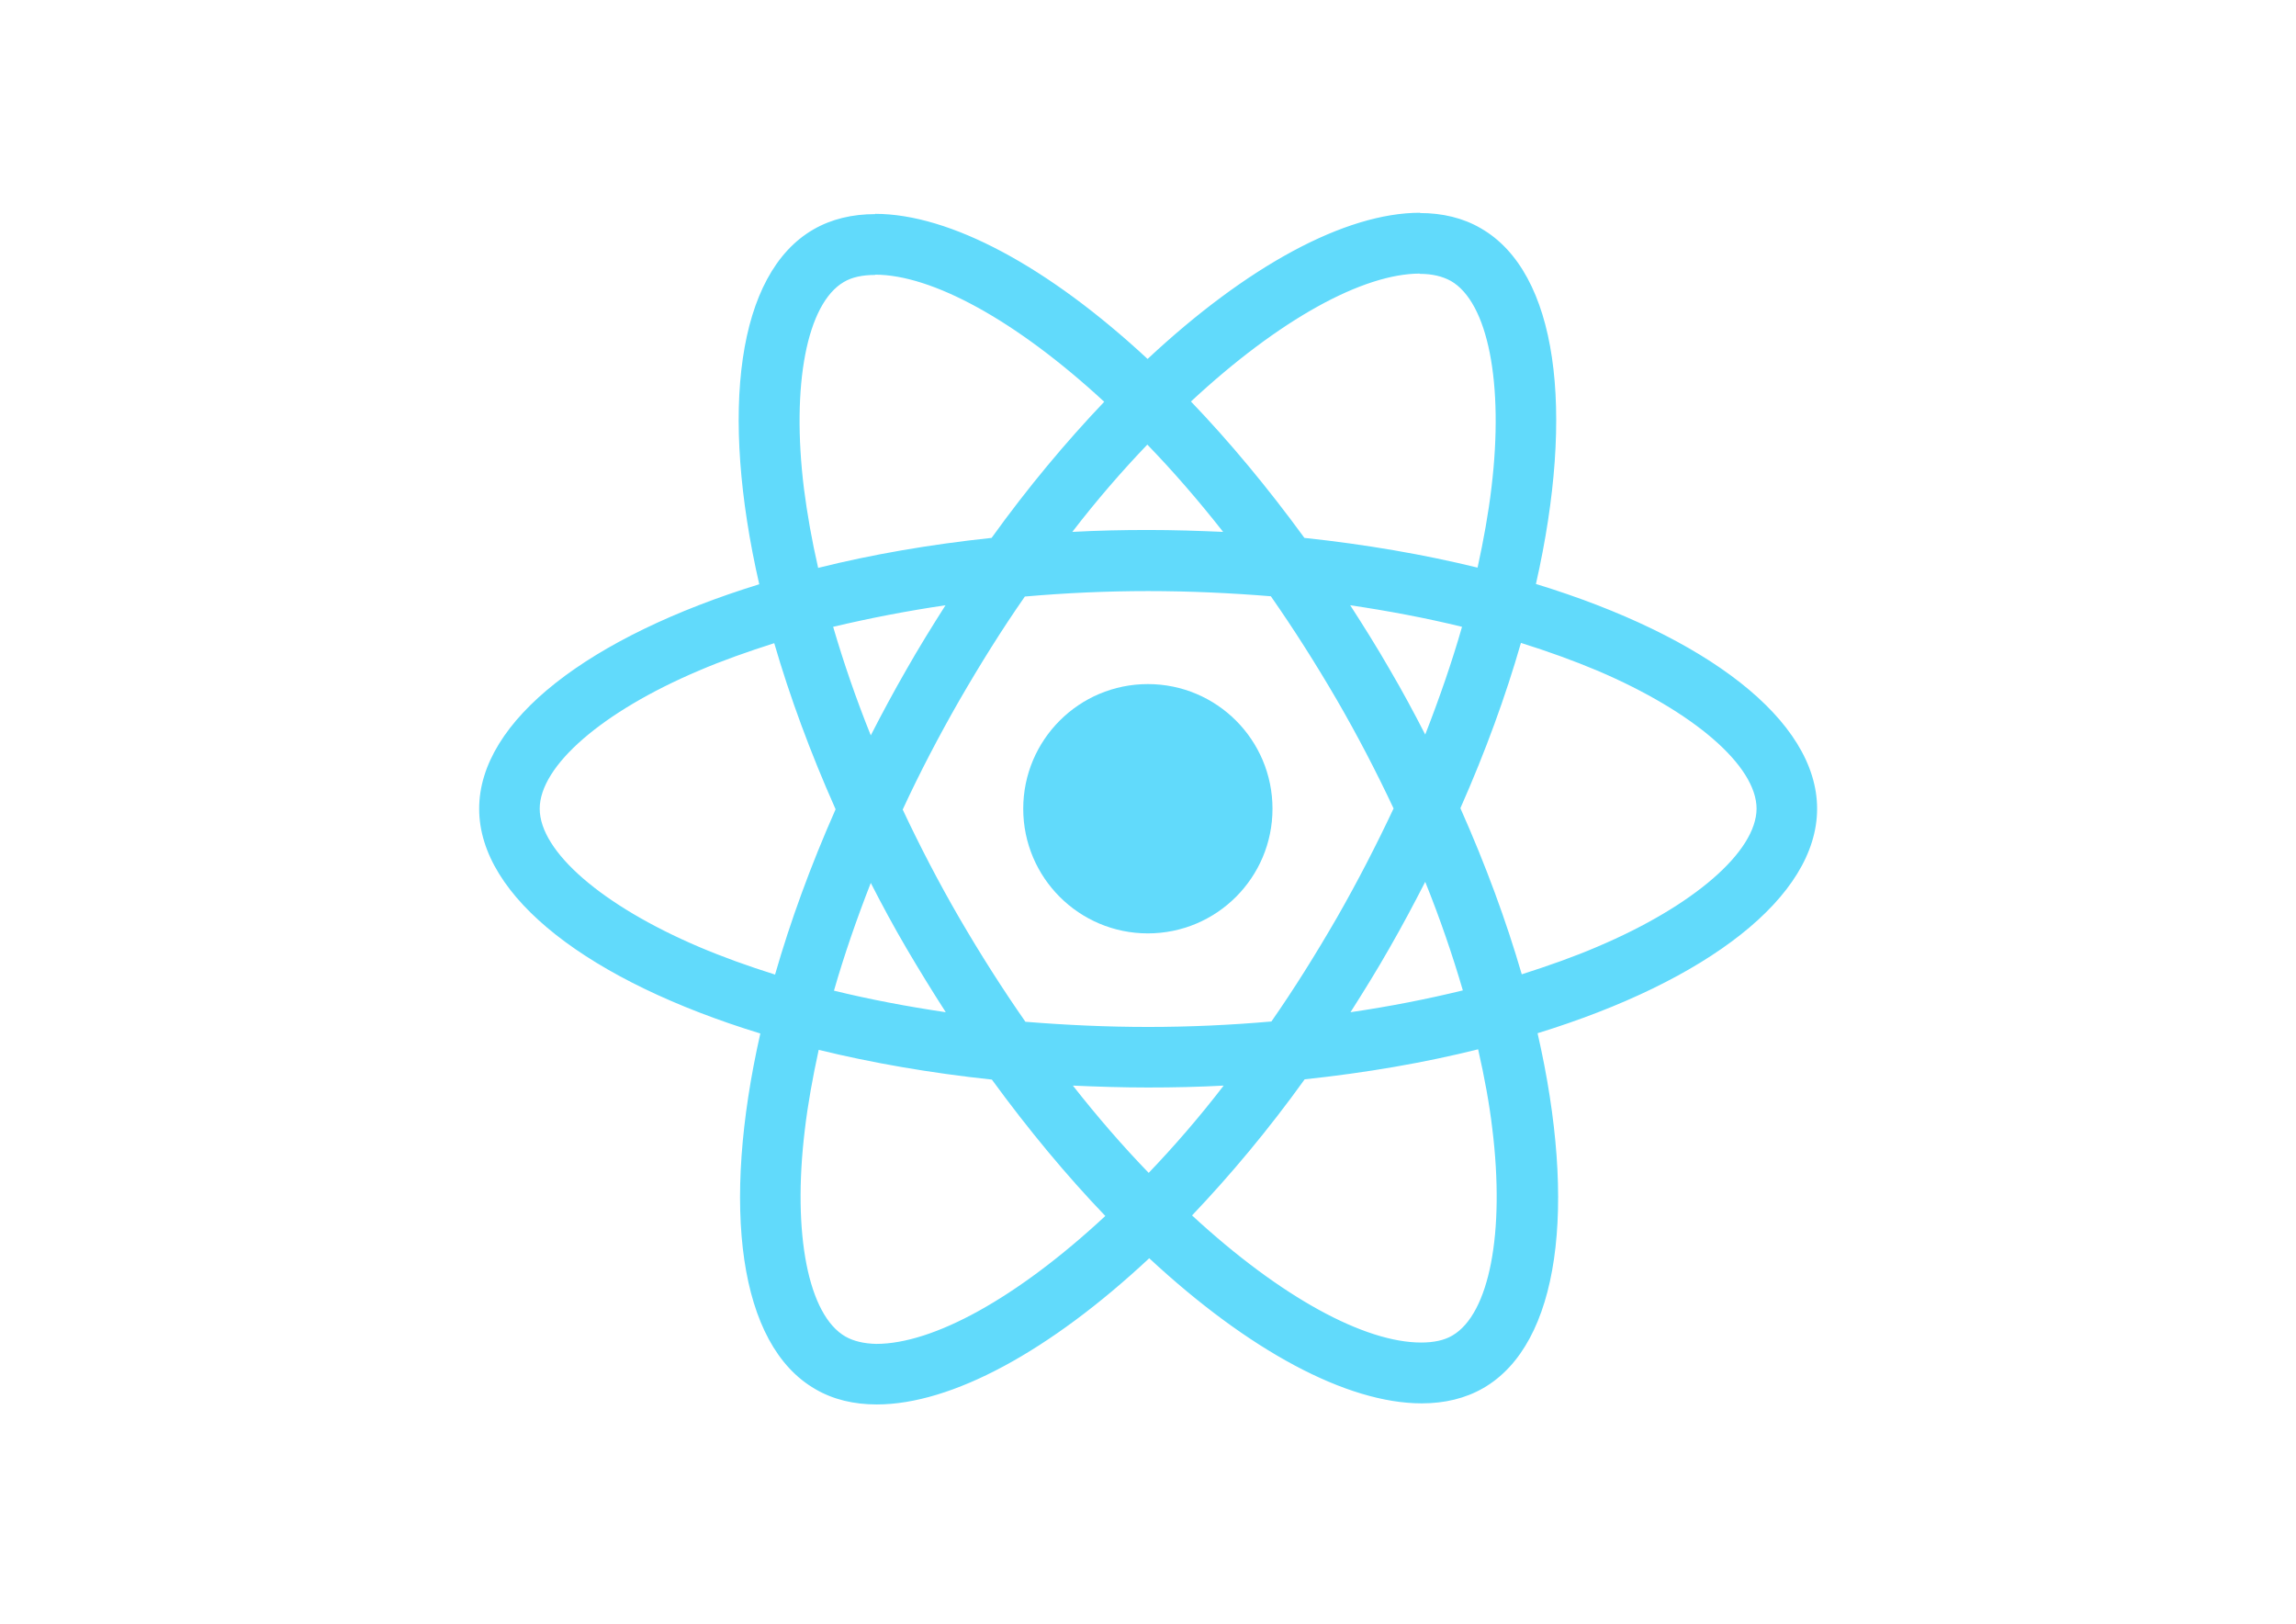
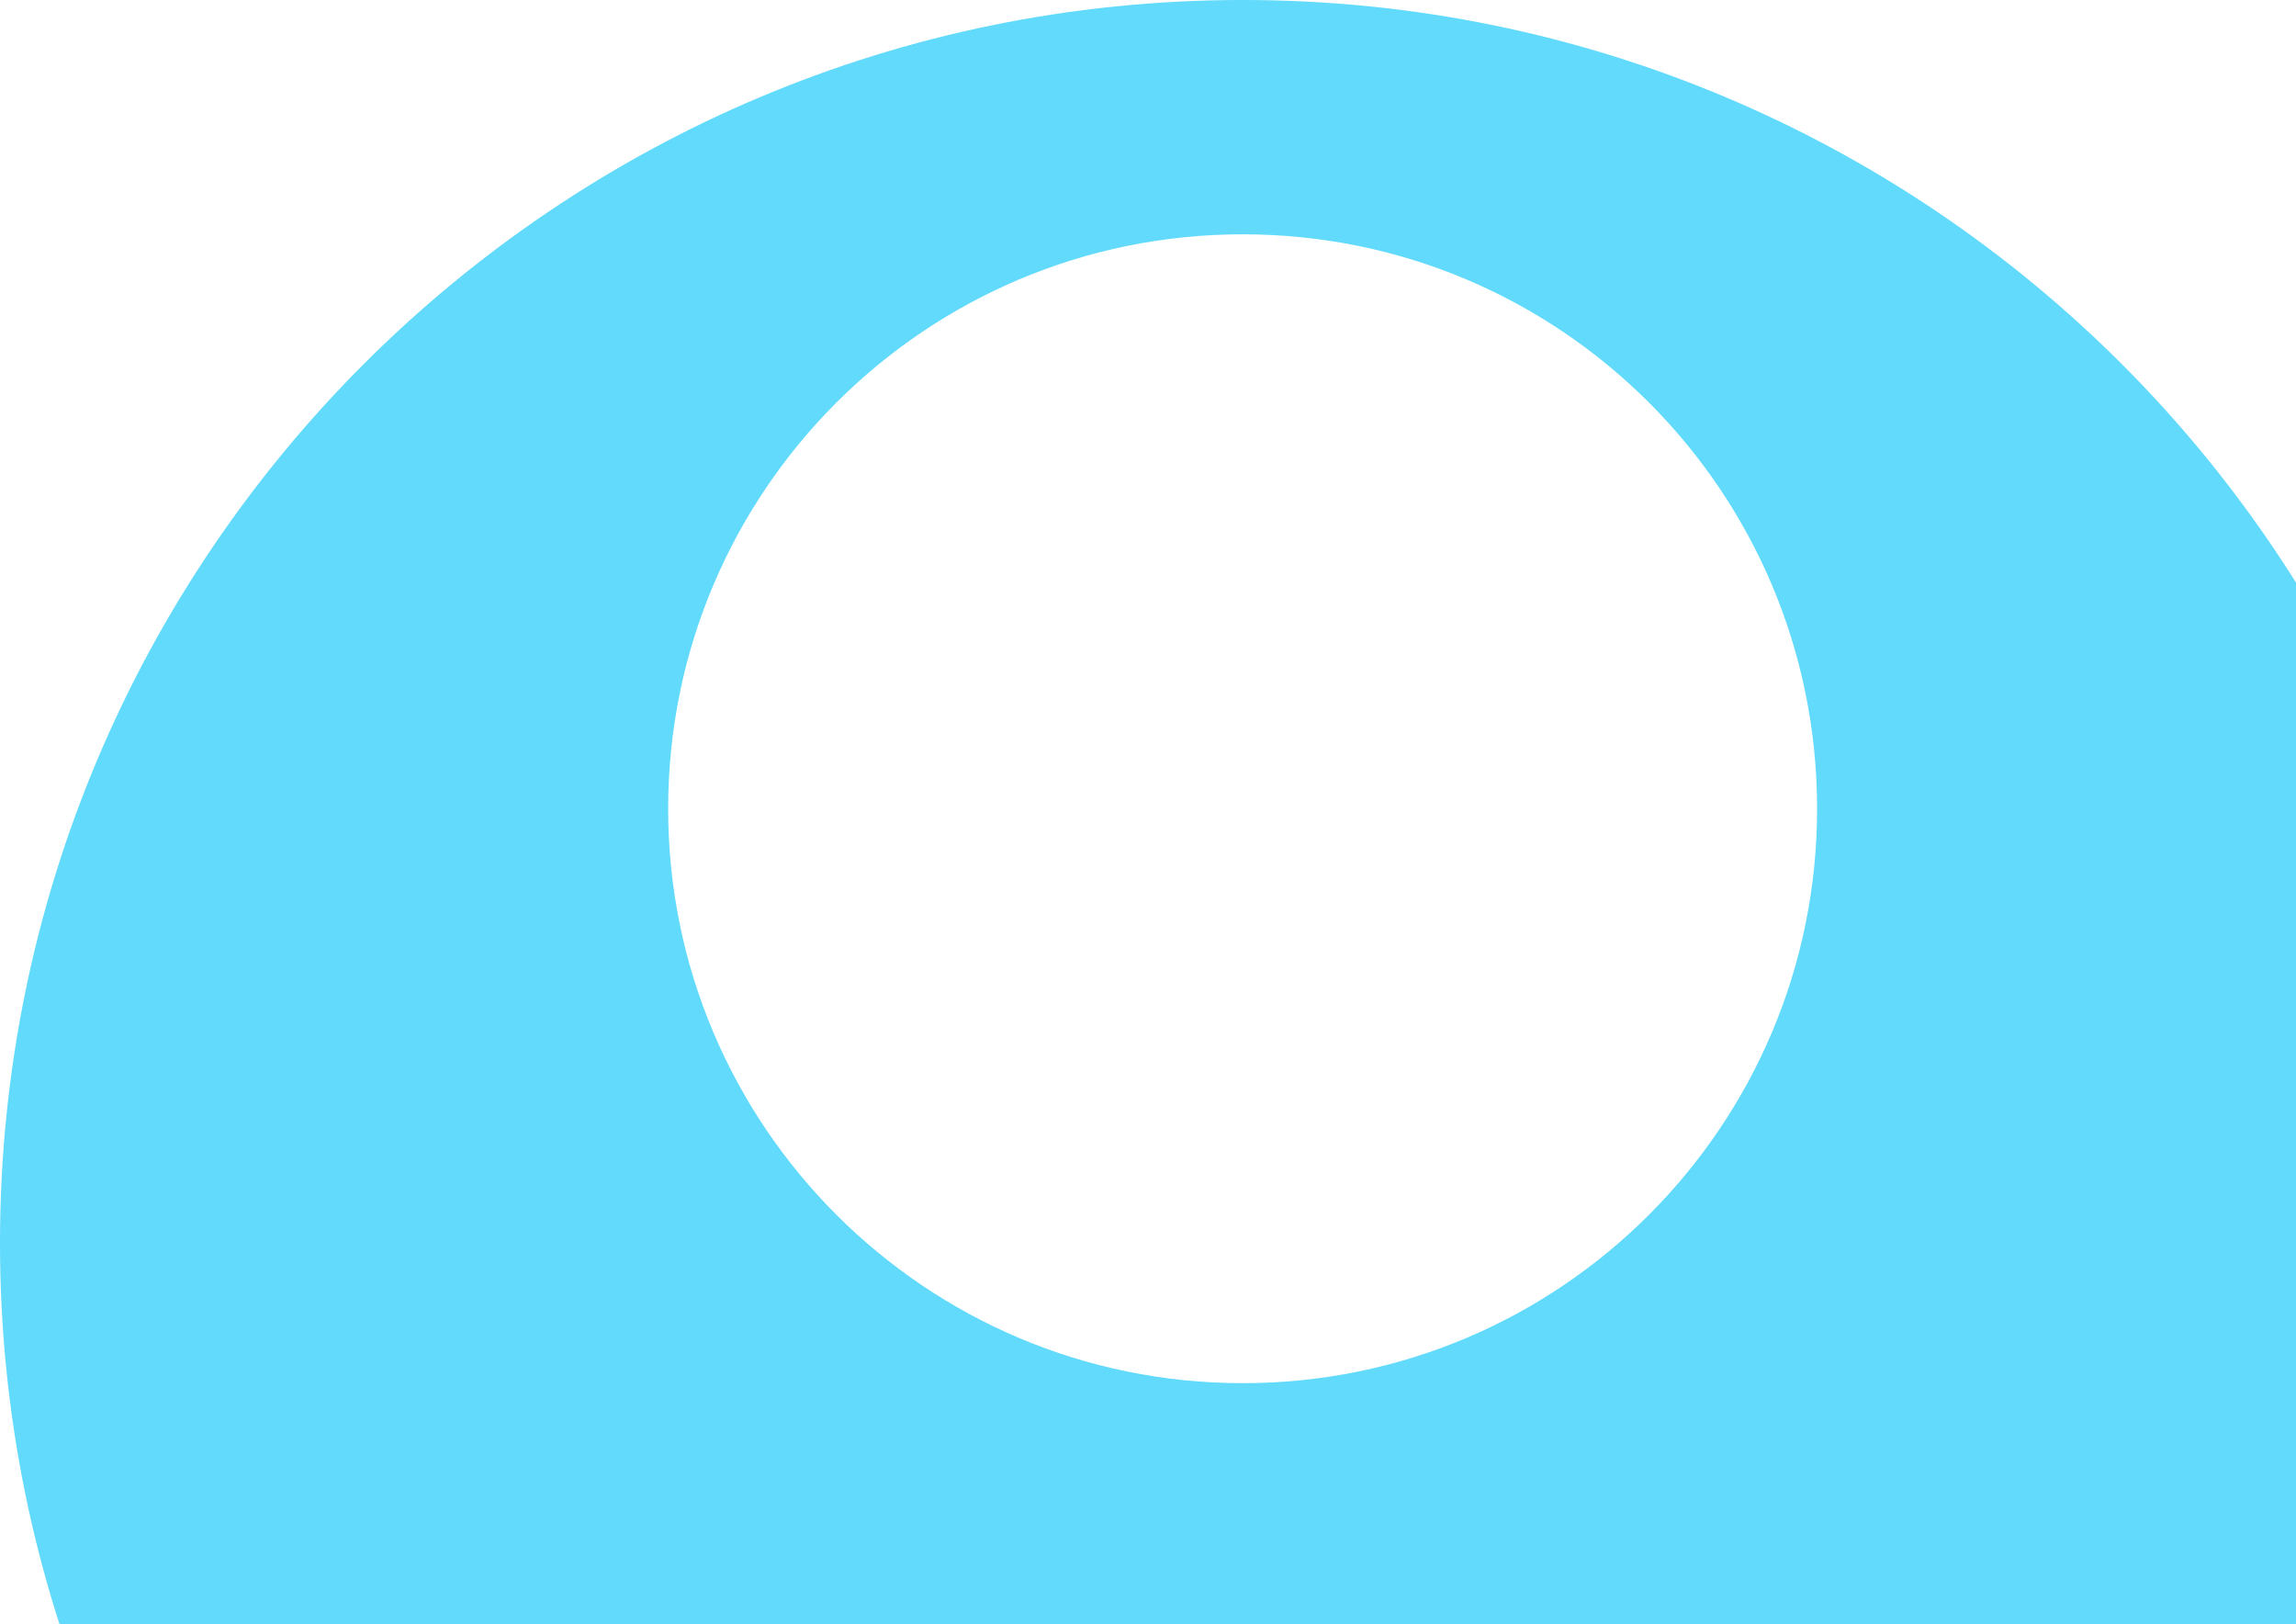
<svg xmlns="http://www.w3.org/2000/svg" viewBox="0 0 841.9 595.3">
  <g fill="#61DAFB">
-     <path d="M666.3 296.5c0-32.5-40.7-63.3-103.1-82.4 14.4-63.6 8-114.2-20.2-130.4-6.5-3.8-14.1-5.6-22.4-5.6v22.3c4.6 0 8.3.9 11.4 2.6 13.6 7.8 19.5 37.5 14.9 75.7-1.1 9.4-2.9 19.3-5.1 29.4-19.6-4.8-41-8.5-63.5-10.9-13.5-18.5-27.5-35.3-41.6-50 32.6-30.3 63.2-46.9 84-46.9V78c-27.5 0-63.5 19.6-99.9 53.6-36.4-33.8-72.4-53.2-99.9-53.2v22.3c20.7 0 51.4 16.5 84 46.6-14 14.7-28 31.4-41.3 49.9-22.6 2.4-44 6.1-63.6 11-2.3-10-4-19.7-5.2-29-4.7-38.2 1.1-67.9 14.6-75.8 3-1.8 6.9-2.6 11.5-2.6V78.5c-8.4 0-16 1.8-22.6 5.6-28.1 16.2-34.4 66.7-19.9 130.1-62.2 19.2-102.7 49.9-102.7 82.3 0 32.5 40.7 63.3 103.1 82.4-14.4 63.6-8 114.2 20.2 130.4 6.5 3.8 14.1 5.6 22.5 5.6 27.5 0 63.5-19.6 99.9-53.6 36.4 33.8 72.4 53.2 99.9 53.2 8.4 0 16-1.8 22.6-5.6 28.1-16.2 34.4-66.7 19.9-130.1 62-19.1 102.5-49.9 102.5-82.3zm-130.2-66.7c-3.7 12.9-8.3 26.2-13.5 39.5-4.1-8-8.4-16-13.1-24-4.6-8-9.5-15.8-14.4-23.4 14.2 2.1 27.9 4.7 41 7.9zm-45.8 106.5c-7.8 13.5-15.8 26.3-24.1 38.2-14.9 1.3-30 2-45.2 2-15.1 0-30.2-.7-45-1.9-8.3-11.9-16.4-24.6-24.2-38-7.6-13.1-14.5-26.4-20.8-39.8 6.2-13.4 13.2-26.8 20.7-39.9 7.8-13.5 15.8-26.3 24.1-38.2 14.9-1.3 30-2 45.2-2 15.1 0 30.2.7 45 1.9 8.3 11.9 16.4 24.6 24.2 38 7.6 13.1 14.5 26.4 20.8 39.8-6.3 13.4-13.2 26.8-20.7 39.9zm32.3-13c5.4 13.4 10 26.8 13.8 39.8-13.1 3.2-26.9 5.9-41.2 8 4.9-7.7 9.8-15.6 14.4-23.7 4.6-8 8.9-16.1 13-24.1zM421.2 430c-9.3-9.6-18.6-20.3-27.8-32 9 .4 18.2.7 27.5.7 9.4 0 18.7-.2 27.8-.7-9 11.7-18.3 22.4-27.5 32zm-74.4-58.9c-14.2-2.1-27.9-4.7-41-7.9 3.7-12.9 8.3-26.2 13.5-39.5 4.1 8 8.4 16 13.1 24 4.7 8 9.5 15.8 14.4 23.4zM420.7 163c9.3 9.6 18.6 20.3 27.8 32-9-.4-18.2-.7-27.5-.7-9.4 0-18.7.2-27.8.7 9-11.7 18.3-22.4 27.5-32zm-74 58.9c-4.9 7.7-9.8 15.6-14.4 23.7-4.6 8-8.9 16-13 24-5.4-13.4-10-26.8-13.8-39.8 13.1-3.1 26.9-5.8 41.2-7.9zm-90.5 125.2c-35.4-15.1-58.3-34.9-58.3-50.6 0-15.7 22.9-35.6 58.3-50.6 8.6-3.7 18-7 27.7-10.1 5.7 19.6 13.2 40 22.5 60.9-9.2 20.8-16.6 41.1-22.2 60.6-9.9-3.1-19.3-6.5-28-10.2zM310 490c-13.6-7.8-19.5-37.5-14.9-75.7 1.1-9.4 2.9-19.3 5.1-29.4 19.6 4.8 41 8.5 63.5 10.9 13.5 18.5 27.5 35.3 41.6 50-32.6 30.3-63.2 46.9-84 46.9-4.5-.1-8.3-1-11.3-2.7zm237.2-76.2c4.7 38.2-1.1 67.9-14.6 75.8-3 1.8-6.9 2.6-11.5 2.6-20.7 0-51.4-16.5-84-46.6 14-14.7 28-31.4 41.3-49.9 22.6-2.4 44-6.1 63.6-11 2.3 10.1 4.1 19.8 5.2 29.1zm38.5-66.7c-8.6 3.7-18 7-27.7 10.1-5.7-19.6-13.2-40-22.5-60.9 9.2-20.8 16.6-41.1 22.2-60.6 9.9 3.1 19.3 6.5 28.1 10.2 35.4 15.1 58.3 34.9 58.3 50.6-.1 15.7-23 35.6-58.4 50.6zM320.8 78.4z" />
-     <circle cx="420.9" cy="296.5" r="45.7" />
-     <path d="M520.5 78.1z" />
+     <path d="M666.3 296.5c0 116.3-94.3 210.6-210.6 210.6S245 412.8 245 296.5 339.3 85.9 455.7 85.9 666.3 180.2 666.3 296.5zM455.7 0C203.9 0 0 203.9 0 455.7s203.9 455.7 455.7 455.7 455.7-203.9 455.7-455.7S707.5 0 455.7 0z" />
  </g>
</svg>
